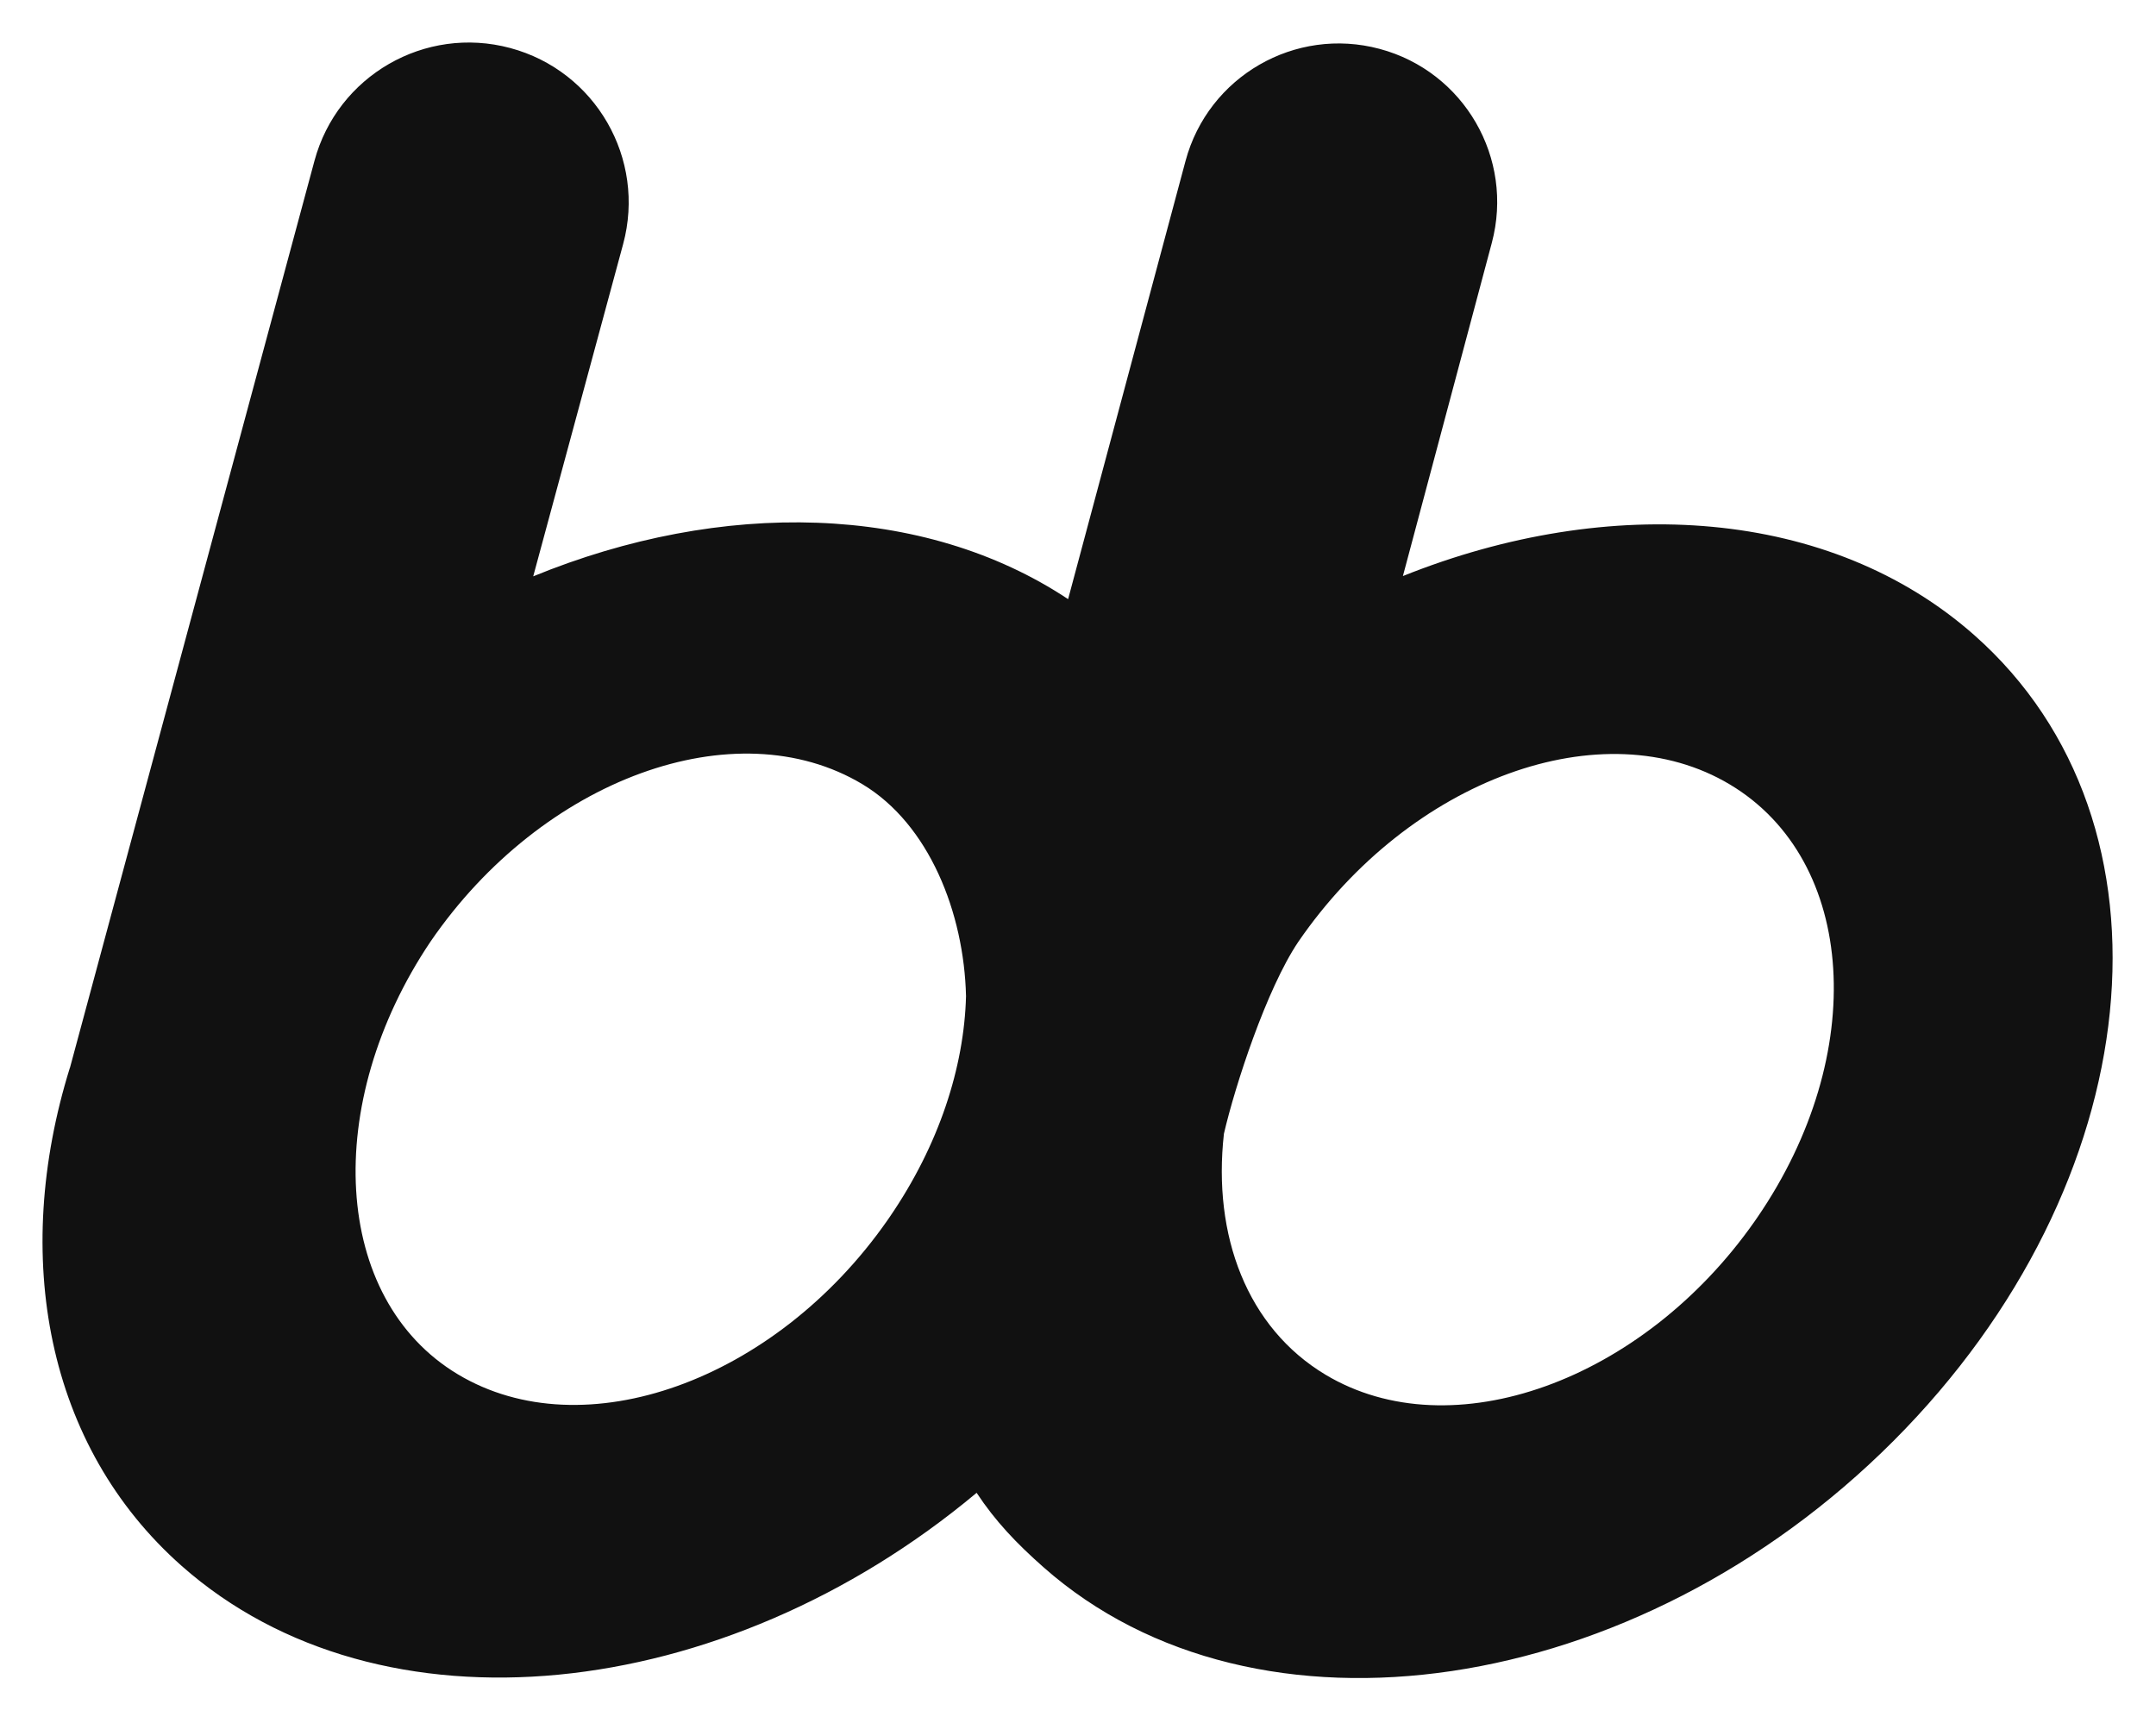
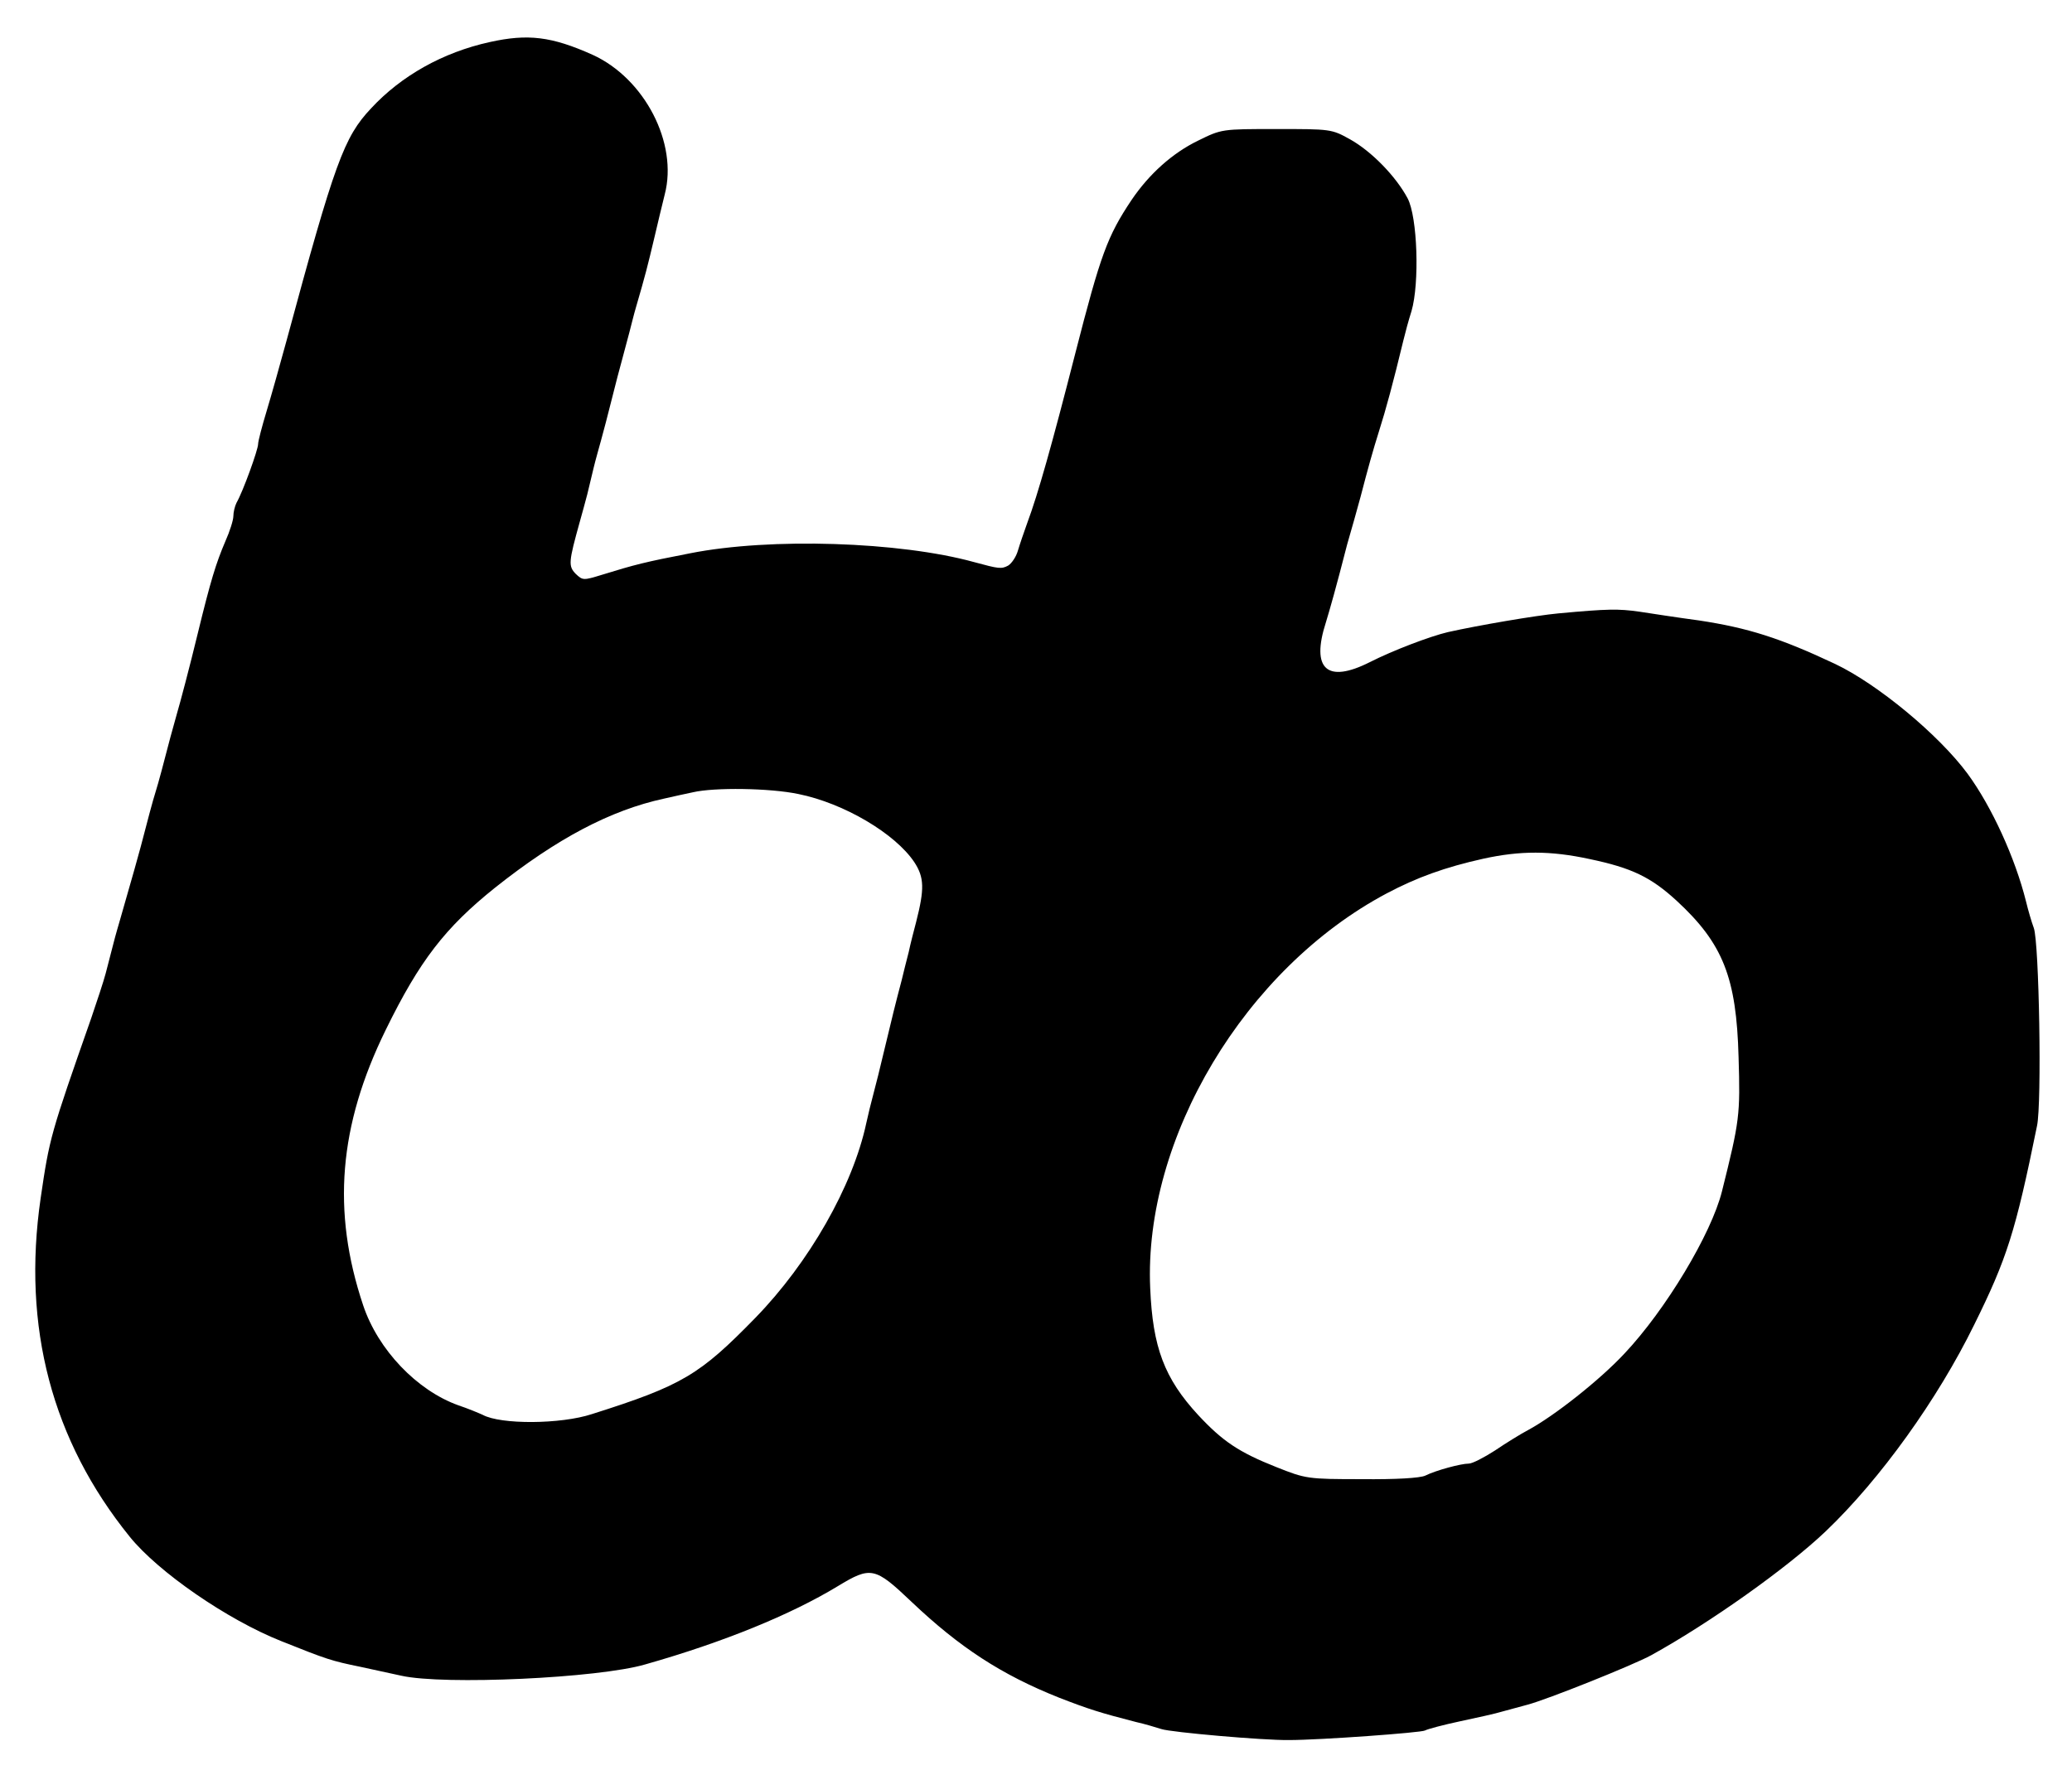
- <svg xmlns="http://www.w3.org/2000/svg" viewBox="-8 -8 507 405" role="img" aria-labelledby="title desc">
-   <path fill="#111" fill-rule="evenodd" d="M243.173 132.901C209.16 110.325 161.732 109.355 117.39 127.537L138.53 49.419C143.962 29.344 132.062 8.673 111.974 3.291 91.943-2.077 71.348 9.793 65.95 29.816L8.449 243.115 8.431 243.11C-5.35 287.398 2.824 332.057 34.741 360.27 81.38 401.497 162.048 392.94 221.66 343.061 226.111 349.8 231.053 354.963 237.39 360.565 287.404 404.775 376.886 391.327 437.242 330.885 497.598 270.443 506.288 185.578 456.275 141.368 422.463 111.479 370.582 107.952 321.904 127.469L342.81 49.115C348.113 29.238 336.312 8.822 316.441 3.498 296.555-1.831 276.113 9.971 270.785 29.857L243.173 132.901ZM279.815 258.612C282.467 247.201 289.832 224.61 297.282 213.521 323.555 175.201 369.028 158.632 398.847 176.515 428.666 194.398 431.54 239.961 405.266 278.281L404.647 279.174C378.283 316.857 333.288 333.029 303.702 315.286 285.262 304.227 277.126 282.582 279.815 258.612ZM219.168 226.258C218.73 242.98 212.813 261.289 201.226 278.189L200.608 279.083C174.244 316.766 129.249 332.936 99.663 315.193 70.077 297.449 67.626 251.559 93.243 213.428 119.516 175.108 164.988 158.541 194.807 176.423 210.476 185.82 218.698 206.643 219.168 226.258Z" />
+ <svg xmlns="http://www.w3.org/2000/svg" viewBox="219 261 586 502" fill="#000" fill-rule="evenodd">
+   <path d="M 357.5 272.9 C 344.3 275.8, 332.5 282.4, 323.9 291.7 C 316.3 299.8, 313.7 306.8, 300 357.5 C 298.2 364.1, 295.7 373, 294.4 377.3 C 293.1 381.6, 292 385.8, 292 386.6 C 292 388.2, 287.7 400.1, 285.9 403.2 C 285.4 404.2, 285 405.9, 285 407 C 285 408.1, 284 411.3, 282.7 414.2 C 280.1 420.3, 278.6 425.1, 274.9 440.3 C 272.7 449.4, 269.9 460, 269 463 C 268.6 464.4, 267.8 467.3, 267.2 469.5 C 265.3 476.8, 263.8 482.5, 263 485 C 262.2 487.5, 260.7 493.2, 258.8 500.5 C 258.2 502.7, 257.4 505.6, 257 507 C 256.6 508.4, 255.7 511.5, 255 514 C 254.3 516.5, 253.4 519.6, 253 521 C 252.6 522.4, 251.7 525.4, 251.1 527.8 C 250.5 530.1, 249.5 533.9, 248.9 536.3 C 248.3 538.6, 246.4 544.3, 244.8 549 C 233.3 581.8, 233 582.8, 230.5 599.9 C 225.2 636.4, 233.7 668.5, 255.7 695.7 C 263.8 705.7, 283.2 719.1, 298.5 725.2 C 311.5 730.4, 312.7 730.8, 321 732.5 C 325.1 733.4, 330.3 734.5, 332.5 735 C 344.5 737.7, 388.2 735.7, 401.5 731.8 C 423.7 725.5, 442.7 717.7, 455.9 709.7 C 465.3 704, 466.4 704.2, 476.8 714.1 C 490.4 727, 502.2 734.7, 518.5 741.2 C 527 744.5, 530.2 745.5, 540.3 748.1 C 542.6 748.6, 545.9 749.6, 547.5 750.1 C 550.2 751, 576.3 753.3, 583.5 753.2 C 592.5 753.2, 621 751.1, 622 750.5 C 622.7 750.1, 627.2 748.9, 631.9 747.9 C 636.6 746.9, 642.1 745.7, 644 745.1 C 645.9 744.6, 649.1 743.7, 651 743.2 C 656.4 741.8, 680.9 732, 686 729.2 C 702.5 720.1, 724.5 704.5, 735.4 694.1 C 750.8 679.4, 767 656.8, 777.3 635.8 C 786.6 617, 789 609.5, 795.1 579.5 C 796.5 573.1, 795.7 527.6, 794.2 523.5 C 793.6 521.9, 792.6 518.5, 792 516 C 788.9 503.6, 782.3 489.2, 775.5 479.9 C 767.3 468.8, 750 454.5, 738 448.8 C 722.5 441.5, 713.4 438.6, 699.5 436.5 C 693.5 435.7, 685.8 434.5, 682.5 434 C 676.7 433.2, 673.8 433.2, 659.8 434.5 C 653.3 435.1, 637 437.9, 628.5 439.8 C 623.4 441, 612.9 445, 606.4 448.3 C 594.3 454.4, 589.7 450.3, 594 437 C 595.1 433.4, 596.9 427.1, 600 415 C 600.7 412.5, 601.6 409.4, 602 408 C 602.4 406.6, 603.2 403.7, 603.8 401.5 C 605.9 393.4, 607.3 388.4, 609 383 C 611 376.7, 613 369.3, 615.9 357.3 C 616.4 355.2, 617.4 351.5, 618.2 349 C 620.5 341.1, 619.9 322.4, 617.1 317.1 C 613.8 310.9, 606.9 303.8, 600.8 300.4 C 595.6 297.5, 595.3 297.5, 580 297.5 C 564.5 297.5, 564.5 297.5, 557.8 300.8 C 550.6 304.3, 544 310.2, 539 317.6 C 532.2 327.8, 530.3 332.9, 523.1 361 C 516.5 386.8, 512.6 400.7, 509.5 409 C 508.6 411.5, 507.4 415, 506.9 416.7 C 506.4 418.5, 505.1 420.4, 504.1 421 C 502.2 422, 501.5 421.9, 494.5 420 C 473.5 414.2, 436.9 413, 414.2 417.5 C 401.3 420, 398.6 420.7, 389.2 423.6 C 384 425.2, 383.8 425.2, 381.8 423.3 C 379.7 421.1, 379.8 420, 383 408.5 C 383.6 406.3, 384.6 402.8, 385.1 400.8 C 385.6 398.7, 386.4 395.3, 386.9 393.3 C 387.4 391.2, 388.4 387.7, 389 385.5 C 389.6 383.3, 391 378.1, 392 374 C 393 369.9, 394.4 364.7, 395 362.5 C 395.6 360.3, 396.5 356.9, 397 355 C 397.5 353.1, 398.3 349.8, 398.9 347.8 C 401.5 338.9, 402.2 336.1, 404 328.5 C 405 324.1, 406.4 318.5, 407 316 C 410.8 301.5, 401.3 283.2, 386.6 276.5 C 375 271.3, 368.3 270.5, 357.5 272.9 M 415 485.1 C 413.1 485.5, 409.4 486.3, 406.8 486.9 C 391.6 490.2, 376.5 498.2, 359 512.1 C 344.9 523.4, 337.7 532.7, 328.1 552.3 C 314.8 579.4, 312.8 603.6, 321.7 630.2 C 325.9 642.8, 336.9 654.3, 348.6 658.5 C 351.3 659.4, 354.4 660.7, 355.5 661.2 C 360.6 664, 377.6 663.9, 386.4 661 C 412 652.9, 416.9 649.9, 432.6 633.8 C 447.8 618.2, 460.2 596.5, 464 578.7 C 464.5 576.4, 465.4 572.7, 466 570.5 C 466.6 568.3, 468 562.7, 469.1 558 C 471.2 549.2, 472.3 544.7, 474 538.3 C 474.5 536.2, 475.4 532.6, 476 530.3 C 476.5 527.9, 477.5 524.1, 478.1 521.8 C 480.5 512.4, 480.4 509.2, 477.6 504.9 C 472.2 496.8, 457.7 488.2, 444.8 485.6 C 436.7 483.9, 421 483.7, 415 485.1 M 638.5 503.9 C 627.7 506.3, 619.7 509.2, 611.2 513.7 C 571.1 535, 542.4 583, 544.3 625.4 C 545 642.1, 548.3 650.9, 557.9 661.3 C 564.8 668.7, 569.4 671.8, 580 676 C 588.3 679.3, 588.8 679.4, 604.1 679.4 C 613.8 679.5, 620.6 679.1, 622.1 678.4 C 625.1 676.9, 632.2 675, 634.4 675 C 635.4 675, 638.7 673.3, 641.8 671.3 C 644.9 669.2, 649.1 666.6, 651.2 665.5 C 658.6 661.5, 671.4 651.4, 678.4 643.9 C 690.1 631.5, 703 610, 706 598 C 711 578, 711.2 576.4, 710.7 560 C 710.1 537.5, 706.3 527.9, 693.2 515.8 C 685.9 509.1, 680.5 506.5, 668.6 504 C 657.5 501.6, 649 501.6, 638.5 503.9" />
</svg>
